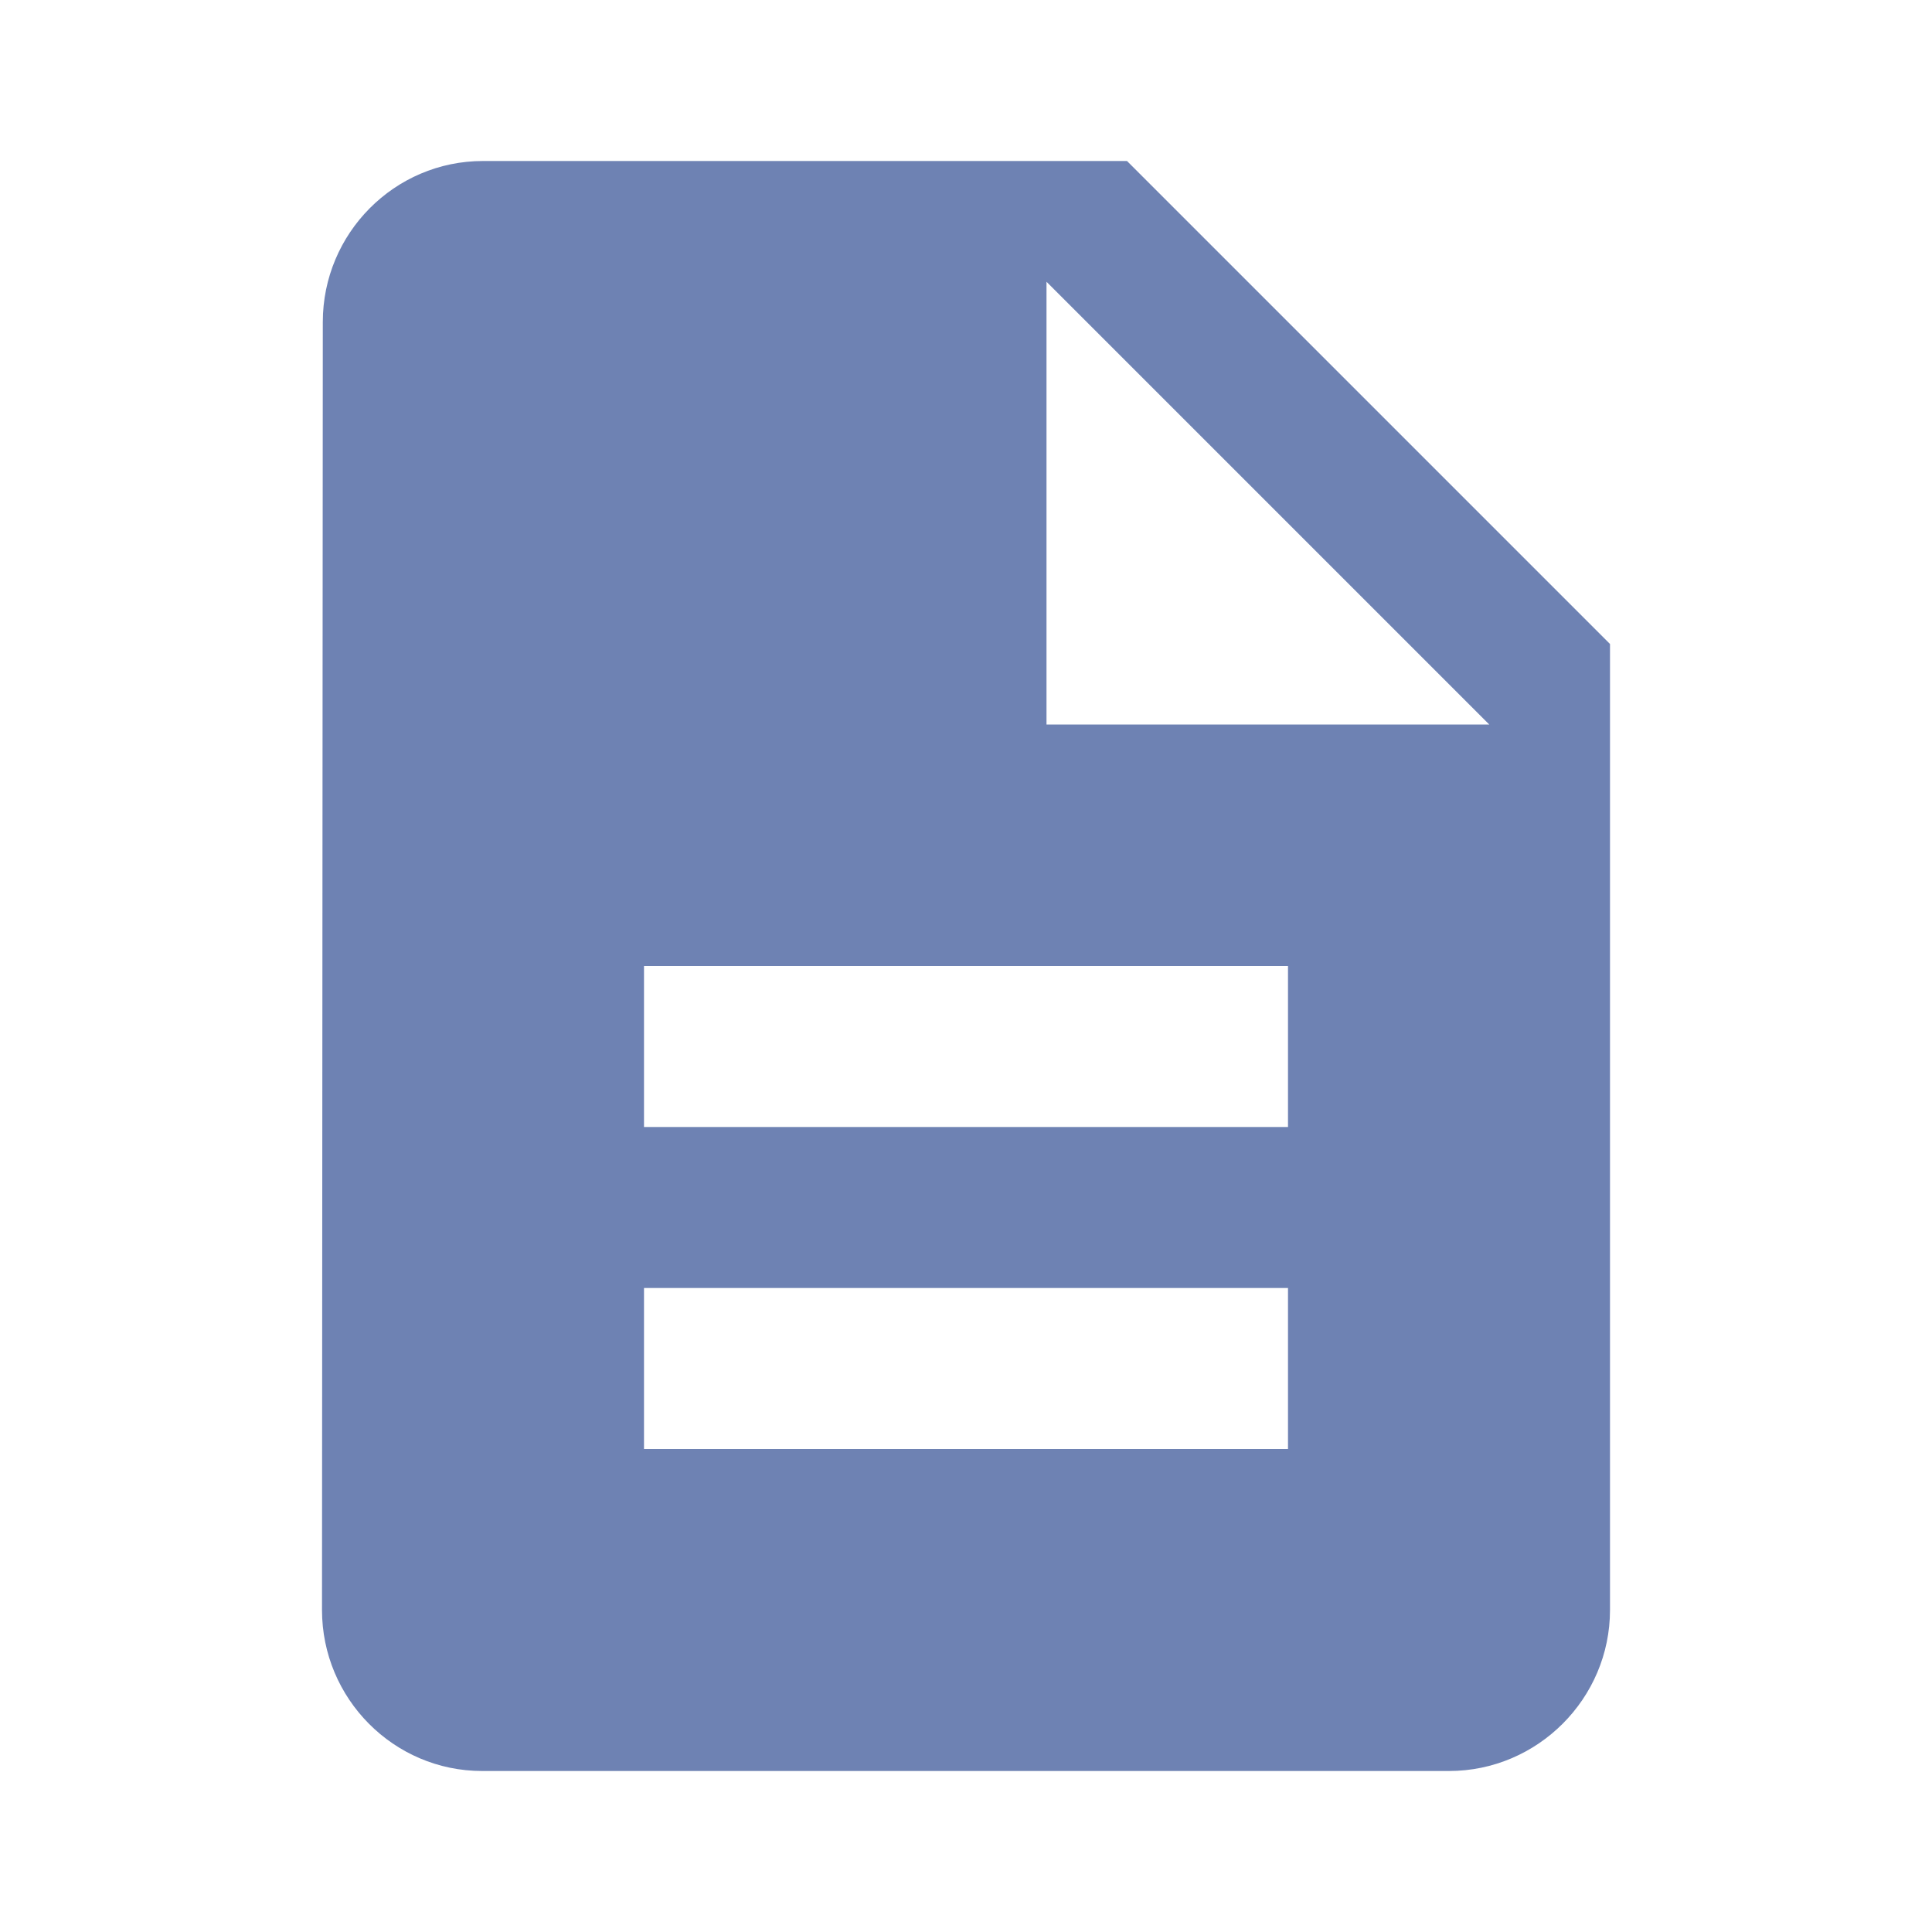
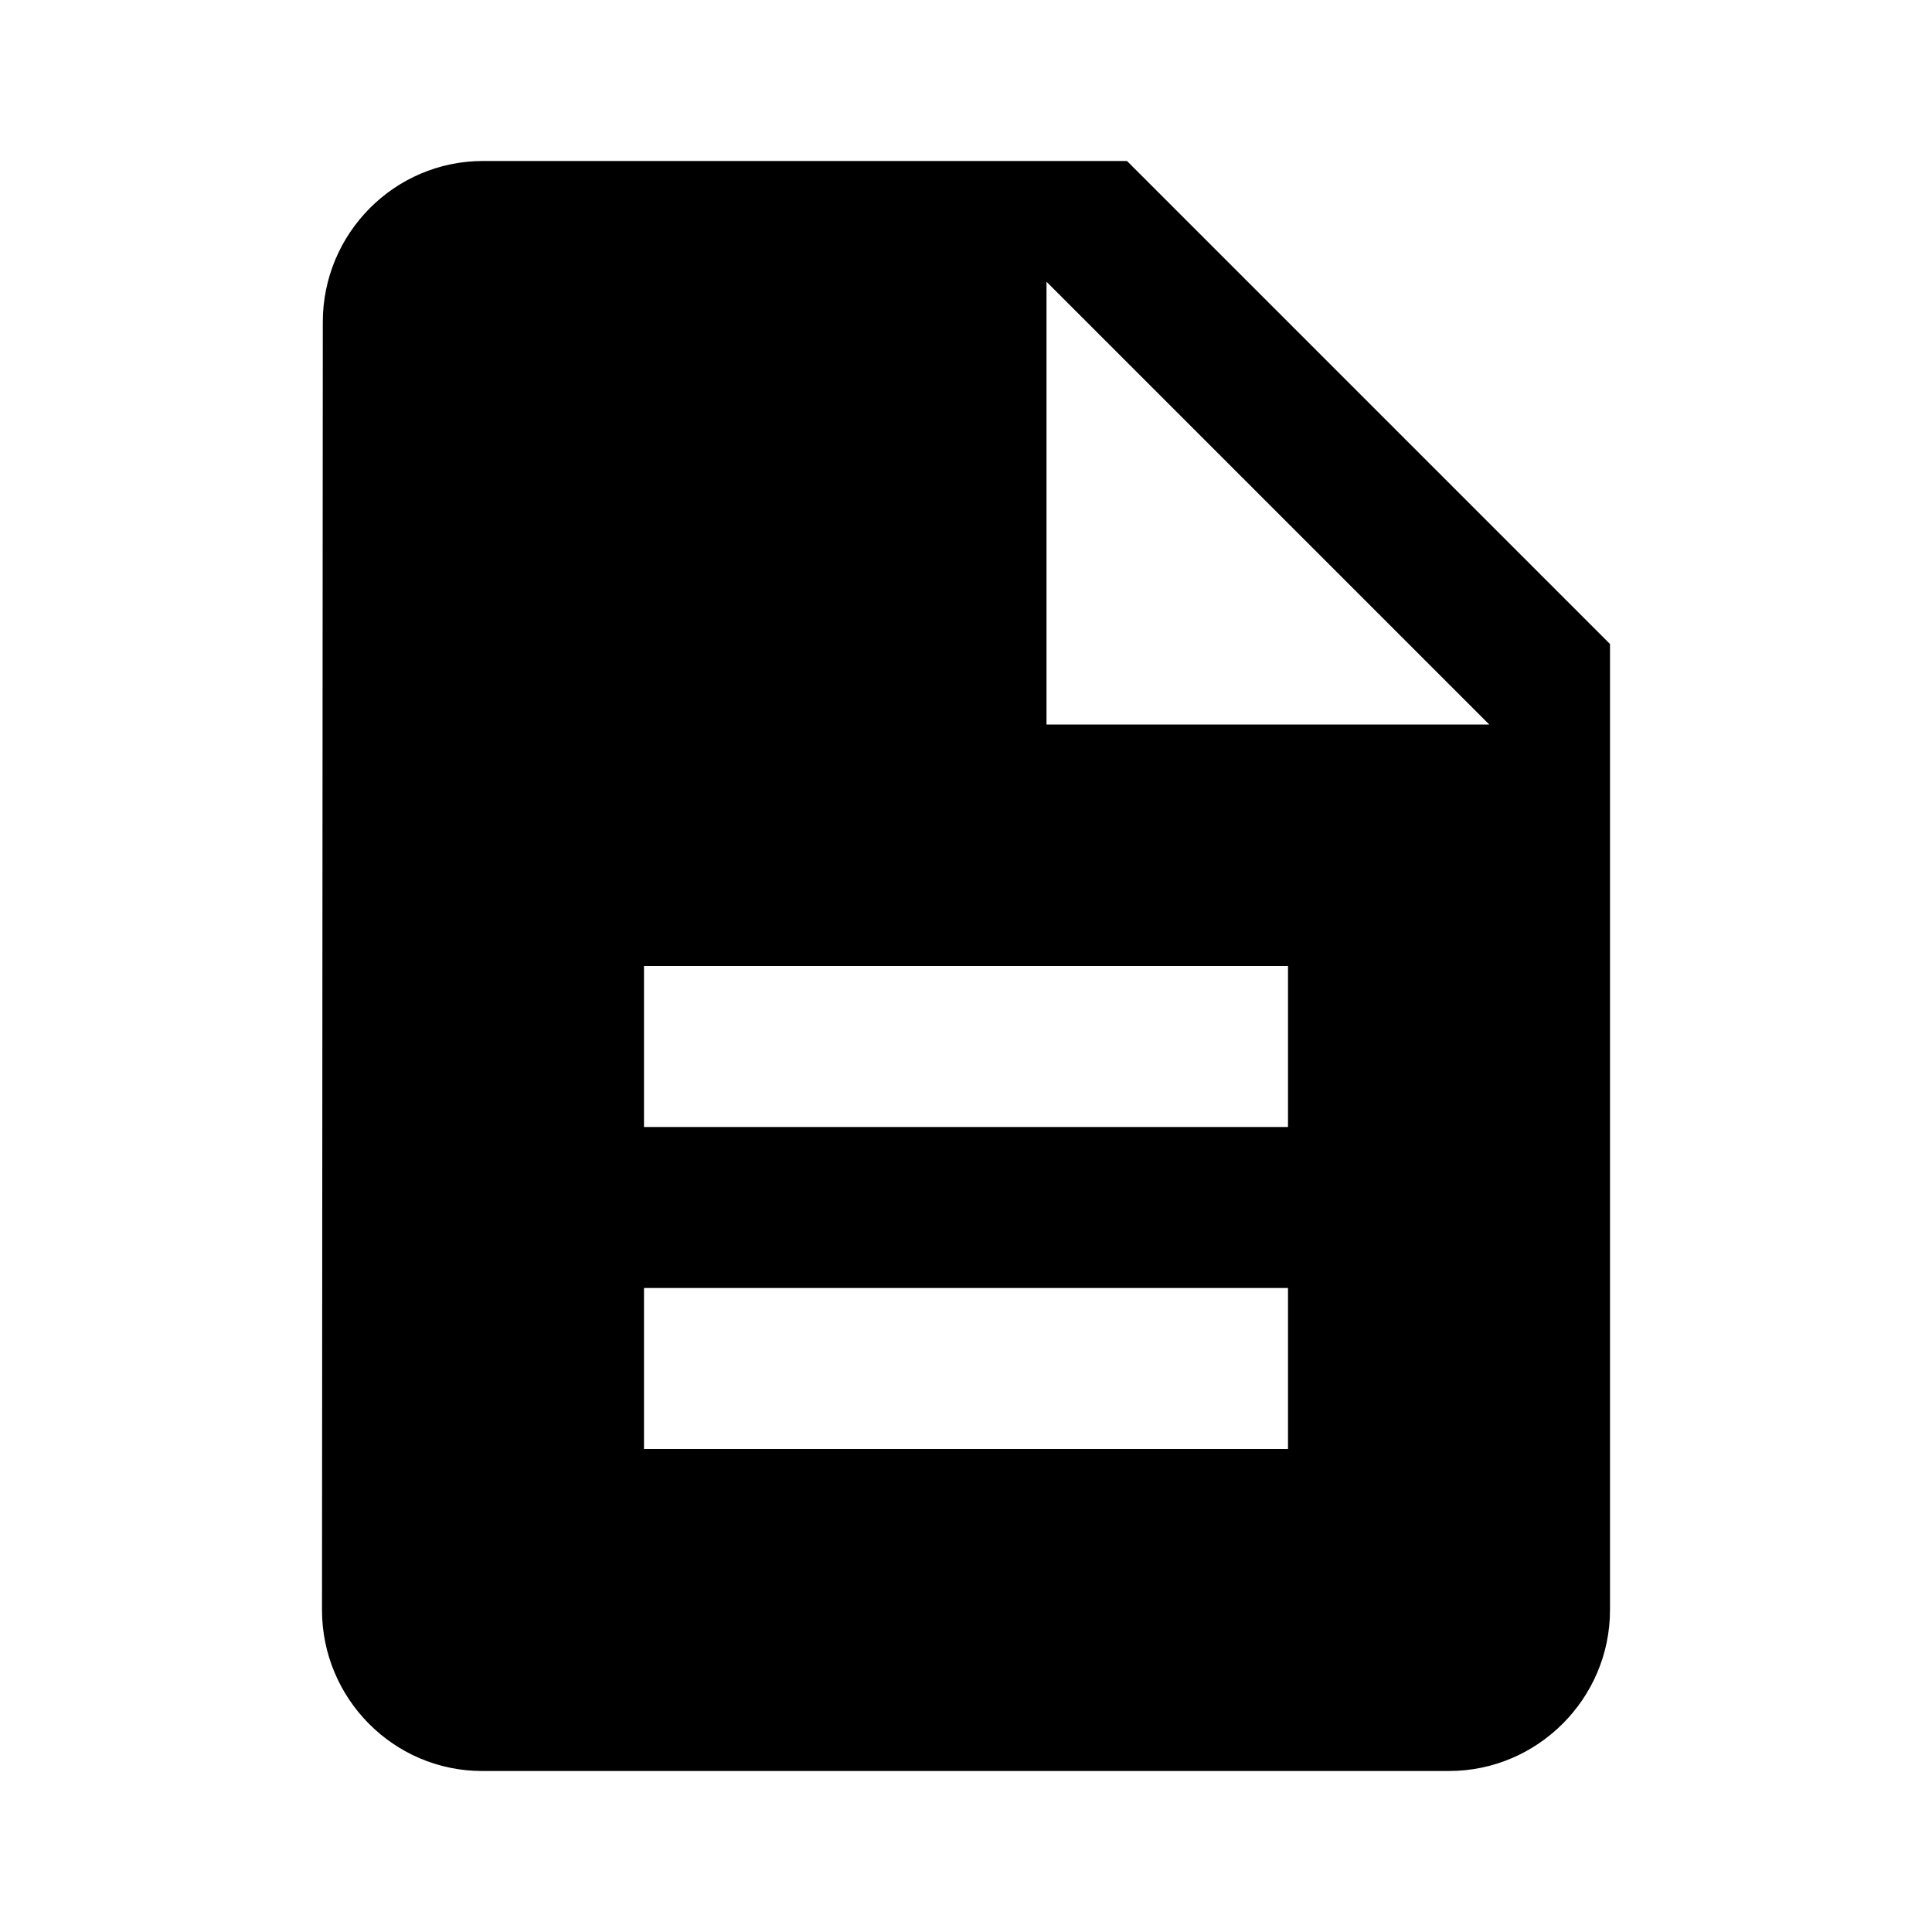
- <svg xmlns="http://www.w3.org/2000/svg" viewBox="0 0 24 24" fill="#6e82b3" width="48px" height="48px">
+ <svg xmlns="http://www.w3.org/2000/svg" viewBox="0 0 24 24" fill="%236e82b3" width="48px" height="48px">
  <path d="M0 0h24v24H0z" fill="none" />
  <path d="M14 2H6c-1.1 0-1.99.9-1.99 2L4 20c0 1.1.89 2 1.99 2H18c1.1 0 2-.9 2-2V8l-6-6zm2 16H8v-2h8v2zm0-4H8v-2h8v2zm-3-5V3.5L18.5 9H13z" />
</svg>
